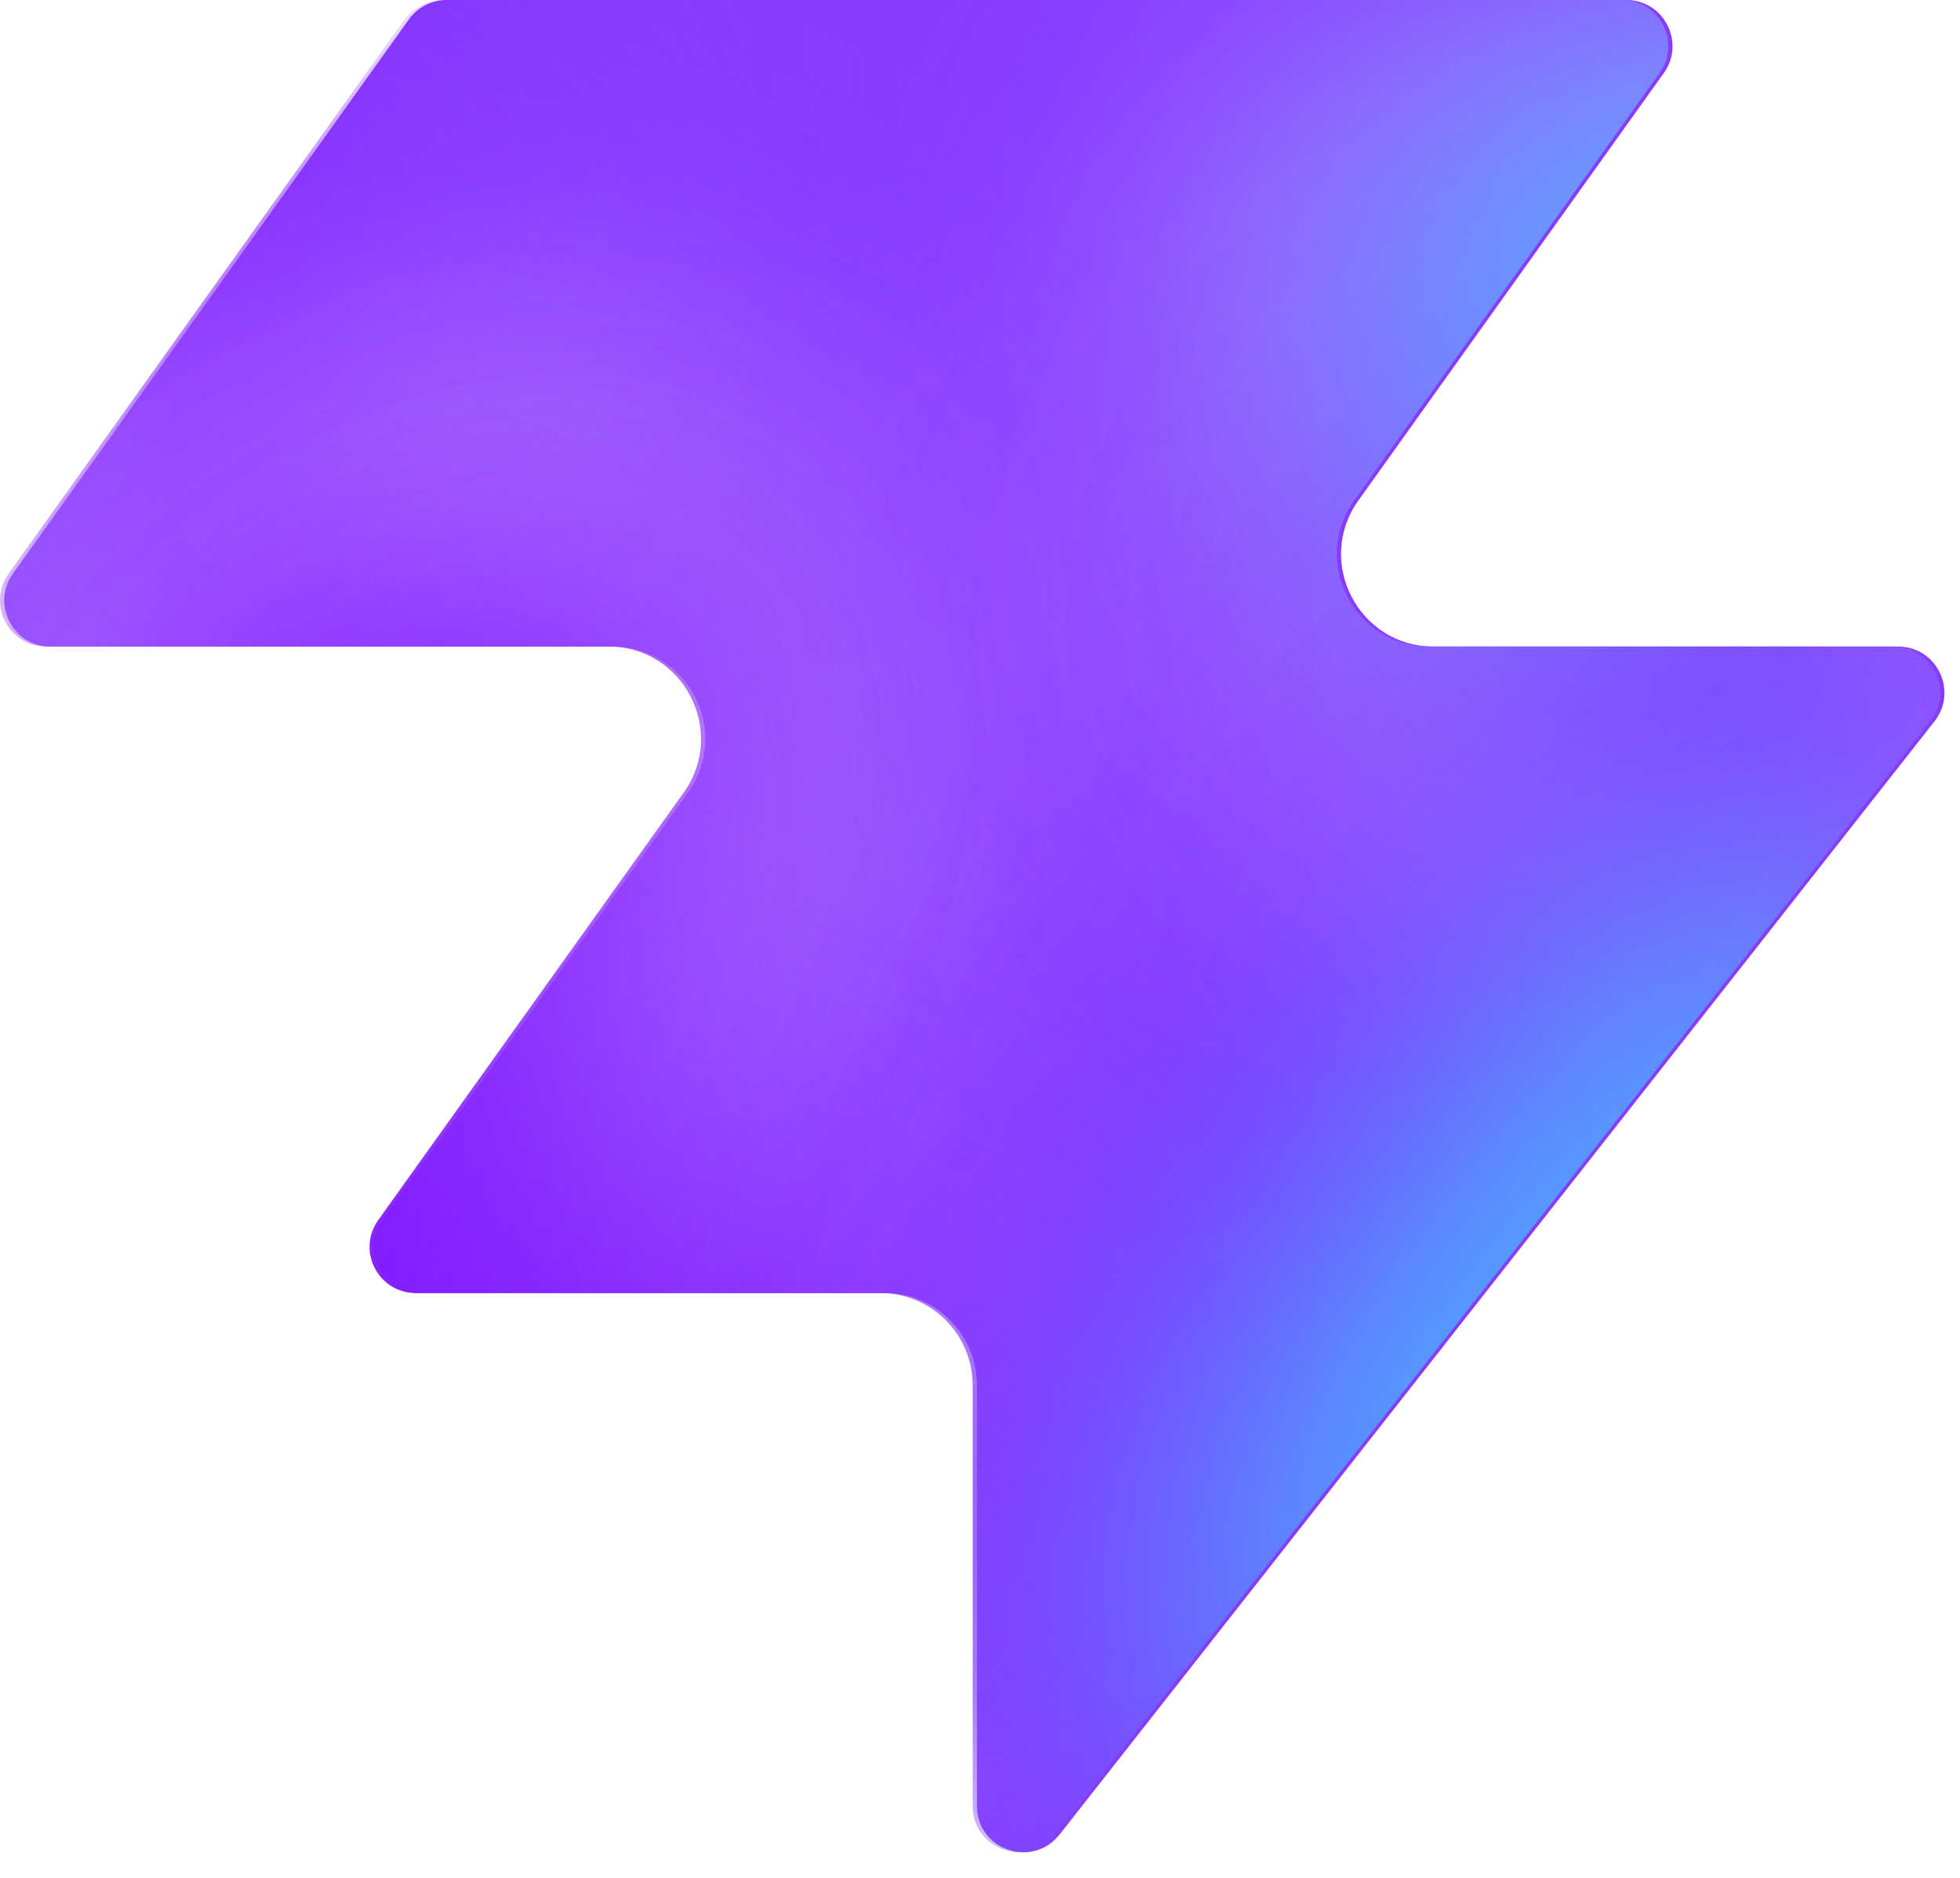
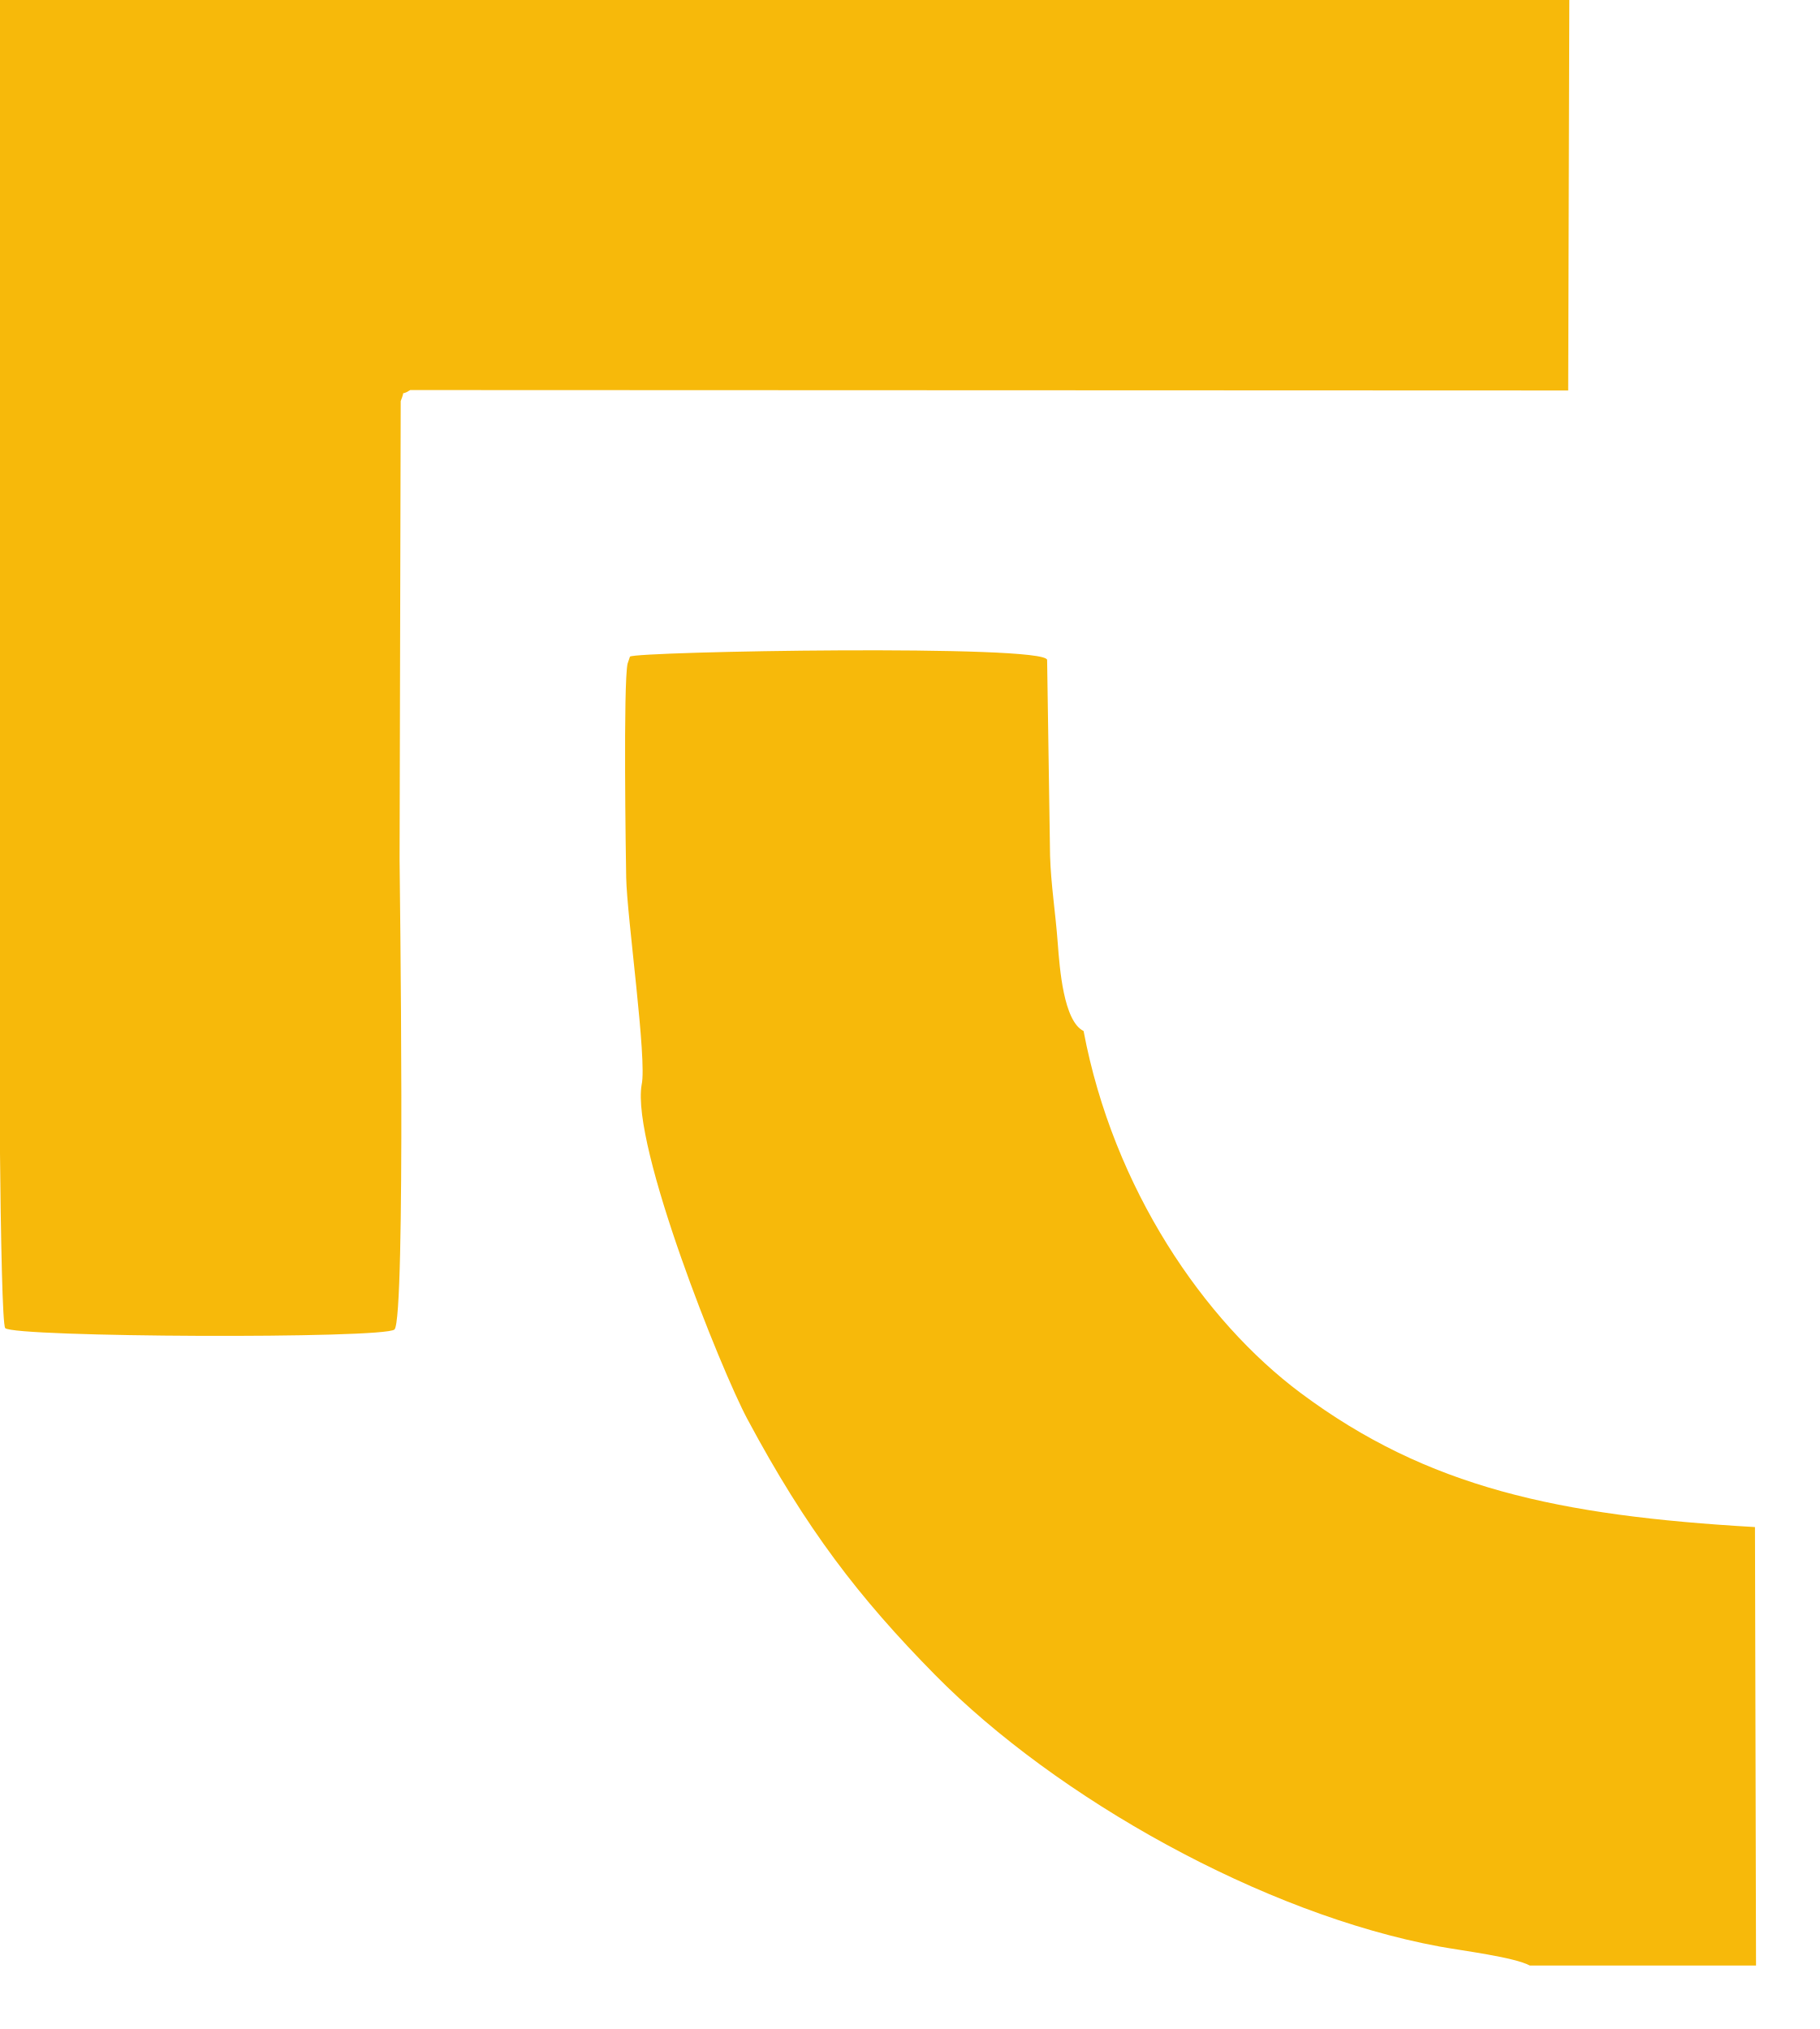
- <svg xmlns="http://www.w3.org/2000/svg" width="48" height="46" fill="none" viewBox="0 0 48 46">
-   <path fill="#863bff" d="M25.946 44.938c-.664.845-2.021.375-2.021-.698V33.937a2.26 2.26 0 0 0-2.262-2.262H10.287c-.92 0-1.456-1.04-.92-1.788l7.48-10.471c1.07-1.497 0-3.578-1.842-3.578H1.237c-.92 0-1.456-1.04-.92-1.788L10.013.474c.214-.297.556-.474.92-.474h28.894c.92 0 1.456 1.04.92 1.788l-7.48 10.471c-1.07 1.498 0 3.579 1.842 3.579h11.377c.943 0 1.473 1.088.89 1.83L25.947 44.94z" style="fill:#863bff;fill:color(display-p3 .525 .23 1);fill-opacity:1" />
-   <mask id="a" width="48" height="46" x="0" y="0" maskUnits="userSpaceOnUse" style="mask-type:alpha">
-     <path fill="#000" d="M25.842 44.938c-.664.844-2.021.375-2.021-.698V33.937a2.26 2.26 0 0 0-2.262-2.262H10.183c-.92 0-1.456-1.04-.92-1.788l7.48-10.471c1.07-1.498 0-3.579-1.842-3.579H1.133c-.92 0-1.456-1.04-.92-1.787L9.91.473c.214-.297.556-.474.92-.474h28.894c.92 0 1.456 1.04.92 1.788l-7.48 10.471c-1.07 1.498 0 3.578 1.842 3.578h11.377c.943 0 1.473 1.088.89 1.832L25.843 44.94z" style="fill:#000;fill-opacity:1" />
-   </mask>
-   <g mask="url(#a)">
-     <g filter="url(#b)">
-       <ellipse cx="5.508" cy="14.704" fill="#ede6ff" rx="5.508" ry="14.704" style="fill:#ede6ff;fill:color(display-p3 .927 .903 1);fill-opacity:1" transform="matrix(.00324 1 1 -.00324 -4.47 31.516)" />
-     </g>
-     <g filter="url(#c)">
-       <ellipse cx="10.399" cy="29.851" fill="#ede6ff" rx="10.399" ry="29.851" style="fill:#ede6ff;fill:color(display-p3 .927 .903 1);fill-opacity:1" transform="matrix(.00324 1 1 -.00324 -39.328 7.883)" />
-     </g>
-     <g filter="url(#d)">
-       <ellipse cx="5.508" cy="30.487" fill="#7e14ff" rx="5.508" ry="30.487" style="fill:#7e14ff;fill:color(display-p3 .492 .077 1);fill-opacity:1" transform="rotate(89.814 -25.913 -14.639)scale(1 -1)" />
-     </g>
-     <g filter="url(#e)">
-       <ellipse cx="5.508" cy="30.599" fill="#7e14ff" rx="5.508" ry="30.599" style="fill:#7e14ff;fill:color(display-p3 .492 .077 1);fill-opacity:1" transform="rotate(89.814 -32.644 -3.334)scale(1 -1)" />
-     </g>
-     <g filter="url(#f)">
-       <ellipse cx="5.508" cy="30.599" fill="#7e14ff" rx="5.508" ry="30.599" style="fill:#7e14ff;fill:color(display-p3 .492 .077 1);fill-opacity:1" transform="matrix(.00324 1 1 -.00324 -34.34 30.47)" />
-     </g>
-     <g filter="url(#g)">
-       <ellipse cx="14.072" cy="22.078" fill="#ede6ff" rx="14.072" ry="22.078" style="fill:#ede6ff;fill:color(display-p3 .927 .903 1);fill-opacity:1" transform="rotate(93.35 24.506 48.493)scale(-1 1)" />
-     </g>
-     <g filter="url(#h)">
-       <ellipse cx="3.47" cy="21.501" fill="#7e14ff" rx="3.47" ry="21.501" style="fill:#7e14ff;fill:color(display-p3 .492 .077 1);fill-opacity:1" transform="rotate(89.009 28.708 47.59)scale(-1 1)" />
-     </g>
-     <g filter="url(#i)">
-       <ellipse cx="3.47" cy="21.501" fill="#7e14ff" rx="3.47" ry="21.501" style="fill:#7e14ff;fill:color(display-p3 .492 .077 1);fill-opacity:1" transform="rotate(89.009 28.708 47.59)scale(-1 1)" />
-     </g>
-     <g filter="url(#j)">
-       <ellipse cx=".387" cy="8.972" fill="#7e14ff" rx="4.407" ry="29.108" style="fill:#7e14ff;fill:color(display-p3 .492 .077 1);fill-opacity:1" transform="rotate(39.51 .387 8.972)" />
-     </g>
-     <g filter="url(#k)">
-       <ellipse cx="47.523" cy="-6.092" fill="#7e14ff" rx="4.407" ry="29.108" style="fill:#7e14ff;fill:color(display-p3 .492 .077 1);fill-opacity:1" transform="rotate(37.892 47.523 -6.092)" />
-     </g>
-     <g filter="url(#l)">
-       <ellipse cx="41.412" cy="6.333" fill="#47bfff" rx="5.971" ry="9.665" style="fill:#47bfff;fill:color(display-p3 .28 .748 1);fill-opacity:1" transform="rotate(37.892 41.412 6.333)" />
-     </g>
-     <g filter="url(#m)">
-       <ellipse cx="-1.879" cy="38.332" fill="#7e14ff" rx="4.407" ry="29.108" style="fill:#7e14ff;fill:color(display-p3 .492 .077 1);fill-opacity:1" transform="rotate(37.892 -1.88 38.332)" />
-     </g>
-     <g filter="url(#n)">
-       <ellipse cx="-1.879" cy="38.332" fill="#7e14ff" rx="4.407" ry="29.108" style="fill:#7e14ff;fill:color(display-p3 .492 .077 1);fill-opacity:1" transform="rotate(37.892 -1.88 38.332)" />
-     </g>
-     <g filter="url(#o)">
-       <ellipse cx="35.651" cy="29.907" fill="#7e14ff" rx="4.407" ry="29.108" style="fill:#7e14ff;fill:color(display-p3 .492 .077 1);fill-opacity:1" transform="rotate(37.892 35.651 29.907)" />
-     </g>
-     <g filter="url(#p)">
-       <ellipse cx="38.418" cy="32.4" fill="#47bfff" rx="5.971" ry="15.297" style="fill:#47bfff;fill:color(display-p3 .28 .748 1);fill-opacity:1" transform="rotate(37.892 38.418 32.4)" />
-     </g>
-   </g>
-   <defs>
-     <filter id="b" width="60.045" height="41.654" x="-19.77" y="16.149" color-interpolation-filters="sRGB" filterUnits="userSpaceOnUse">
-       <feFlood flood-opacity="0" result="BackgroundImageFix" />
-       <feBlend in="SourceGraphic" in2="BackgroundImageFix" result="shape" />
-       <feGaussianBlur result="effect1_foregroundBlur_2002_17158" stdDeviation="7.659" />
-     </filter>
-     <filter id="c" width="90.34" height="51.437" x="-54.613" y="-7.533" color-interpolation-filters="sRGB" filterUnits="userSpaceOnUse">
-       <feFlood flood-opacity="0" result="BackgroundImageFix" />
-       <feBlend in="SourceGraphic" in2="BackgroundImageFix" result="shape" />
-       <feGaussianBlur result="effect1_foregroundBlur_2002_17158" stdDeviation="7.659" />
-     </filter>
-     <filter id="d" width="79.355" height="29.4" x="-49.64" y="2.03" color-interpolation-filters="sRGB" filterUnits="userSpaceOnUse">
-       <feFlood flood-opacity="0" result="BackgroundImageFix" />
-       <feBlend in="SourceGraphic" in2="BackgroundImageFix" result="shape" />
-       <feGaussianBlur result="effect1_foregroundBlur_2002_17158" stdDeviation="4.596" />
-     </filter>
-     <filter id="e" width="79.579" height="29.4" x="-45.045" y="20.029" color-interpolation-filters="sRGB" filterUnits="userSpaceOnUse">
-       <feFlood flood-opacity="0" result="BackgroundImageFix" />
-       <feBlend in="SourceGraphic" in2="BackgroundImageFix" result="shape" />
-       <feGaussianBlur result="effect1_foregroundBlur_2002_17158" stdDeviation="4.596" />
-     </filter>
-     <filter id="f" width="79.579" height="29.4" x="-43.513" y="21.178" color-interpolation-filters="sRGB" filterUnits="userSpaceOnUse">
-       <feFlood flood-opacity="0" result="BackgroundImageFix" />
-       <feBlend in="SourceGraphic" in2="BackgroundImageFix" result="shape" />
-       <feGaussianBlur result="effect1_foregroundBlur_2002_17158" stdDeviation="4.596" />
-     </filter>
-     <filter id="g" width="74.749" height="58.852" x="15.756" y="-17.901" color-interpolation-filters="sRGB" filterUnits="userSpaceOnUse">
-       <feFlood flood-opacity="0" result="BackgroundImageFix" />
-       <feBlend in="SourceGraphic" in2="BackgroundImageFix" result="shape" />
-       <feGaussianBlur result="effect1_foregroundBlur_2002_17158" stdDeviation="7.659" />
-     </filter>
-     <filter id="h" width="61.377" height="25.362" x="23.548" y="2.284" color-interpolation-filters="sRGB" filterUnits="userSpaceOnUse">
-       <feFlood flood-opacity="0" result="BackgroundImageFix" />
-       <feBlend in="SourceGraphic" in2="BackgroundImageFix" result="shape" />
-       <feGaussianBlur result="effect1_foregroundBlur_2002_17158" stdDeviation="4.596" />
-     </filter>
-     <filter id="i" width="61.377" height="25.362" x="23.548" y="2.284" color-interpolation-filters="sRGB" filterUnits="userSpaceOnUse">
-       <feFlood flood-opacity="0" result="BackgroundImageFix" />
-       <feBlend in="SourceGraphic" in2="BackgroundImageFix" result="shape" />
-       <feGaussianBlur result="effect1_foregroundBlur_2002_17158" stdDeviation="4.596" />
-     </filter>
-     <filter id="j" width="56.045" height="63.649" x="-27.636" y="-22.853" color-interpolation-filters="sRGB" filterUnits="userSpaceOnUse">
-       <feFlood flood-opacity="0" result="BackgroundImageFix" />
-       <feBlend in="SourceGraphic" in2="BackgroundImageFix" result="shape" />
-       <feGaussianBlur result="effect1_foregroundBlur_2002_17158" stdDeviation="4.596" />
-     </filter>
-     <filter id="k" width="54.814" height="64.646" x="20.116" y="-38.415" color-interpolation-filters="sRGB" filterUnits="userSpaceOnUse">
-       <feFlood flood-opacity="0" result="BackgroundImageFix" />
-       <feBlend in="SourceGraphic" in2="BackgroundImageFix" result="shape" />
-       <feGaussianBlur result="effect1_foregroundBlur_2002_17158" stdDeviation="4.596" />
-     </filter>
-     <filter id="l" width="33.541" height="35.313" x="24.641" y="-11.323" color-interpolation-filters="sRGB" filterUnits="userSpaceOnUse">
-       <feFlood flood-opacity="0" result="BackgroundImageFix" />
-       <feBlend in="SourceGraphic" in2="BackgroundImageFix" result="shape" />
-       <feGaussianBlur result="effect1_foregroundBlur_2002_17158" stdDeviation="4.596" />
-     </filter>
-     <filter id="m" width="54.814" height="64.646" x="-29.286" y="6.009" color-interpolation-filters="sRGB" filterUnits="userSpaceOnUse">
-       <feFlood flood-opacity="0" result="BackgroundImageFix" />
-       <feBlend in="SourceGraphic" in2="BackgroundImageFix" result="shape" />
-       <feGaussianBlur result="effect1_foregroundBlur_2002_17158" stdDeviation="4.596" />
-     </filter>
-     <filter id="n" width="54.814" height="64.646" x="-29.286" y="6.009" color-interpolation-filters="sRGB" filterUnits="userSpaceOnUse">
-       <feFlood flood-opacity="0" result="BackgroundImageFix" />
-       <feBlend in="SourceGraphic" in2="BackgroundImageFix" result="shape" />
-       <feGaussianBlur result="effect1_foregroundBlur_2002_17158" stdDeviation="4.596" />
-     </filter>
-     <filter id="o" width="54.814" height="64.646" x="8.244" y="-2.416" color-interpolation-filters="sRGB" filterUnits="userSpaceOnUse">
-       <feFlood flood-opacity="0" result="BackgroundImageFix" />
-       <feBlend in="SourceGraphic" in2="BackgroundImageFix" result="shape" />
-       <feGaussianBlur result="effect1_foregroundBlur_2002_17158" stdDeviation="4.596" />
-     </filter>
-     <filter id="p" width="39.409" height="43.623" x="18.713" y="10.588" color-interpolation-filters="sRGB" filterUnits="userSpaceOnUse">
-       <feFlood flood-opacity="0" result="BackgroundImageFix" />
-       <feBlend in="SourceGraphic" in2="BackgroundImageFix" result="shape" />
-       <feGaussianBlur result="effect1_foregroundBlur_2002_17158" stdDeviation="4.596" />
-     </filter>
-   </defs>
+ <svg xmlns="http://www.w3.org/2000/svg" width="26" height="29" viewBox="0 0 26 29" fill="none">
+   <path fill-rule="evenodd" clip-rule="evenodd" d="M5.862 5.575L22.409 5.581L22.425 0H-0.002C-0.02 1.837 -0.076 18.739 0.074 18.982C0.192 19.115 5.494 19.138 5.637 19.002C5.801 18.846 5.71 12.464 5.71 12.291L5.726 5.733C5.804 5.537 5.702 5.678 5.862 5.575V5.575ZM9.169 15.503C9.017 16.373 10.307 19.589 10.682 20.287C11.52 21.852 12.272 22.833 13.363 23.94C15.096 25.699 18.051 27.358 20.574 27.822C20.902 27.882 21.638 27.973 21.861 28.093H25.093L25.078 21.826C22.271 21.664 20.399 21.263 18.585 19.909C17.207 18.881 15.91 16.992 15.484 14.736C15.198 14.596 15.142 13.839 15.115 13.482C15.083 13.045 15.017 12.642 15.005 12.229L14.963 9.432C14.944 9.206 9.083 9.31 9.002 9.385L8.968 9.485C8.905 9.763 8.943 12.285 8.948 12.544C8.959 13.11 9.249 15.154 9.169 15.503H9.169Z" fill="#F7B90A" />
</svg>
